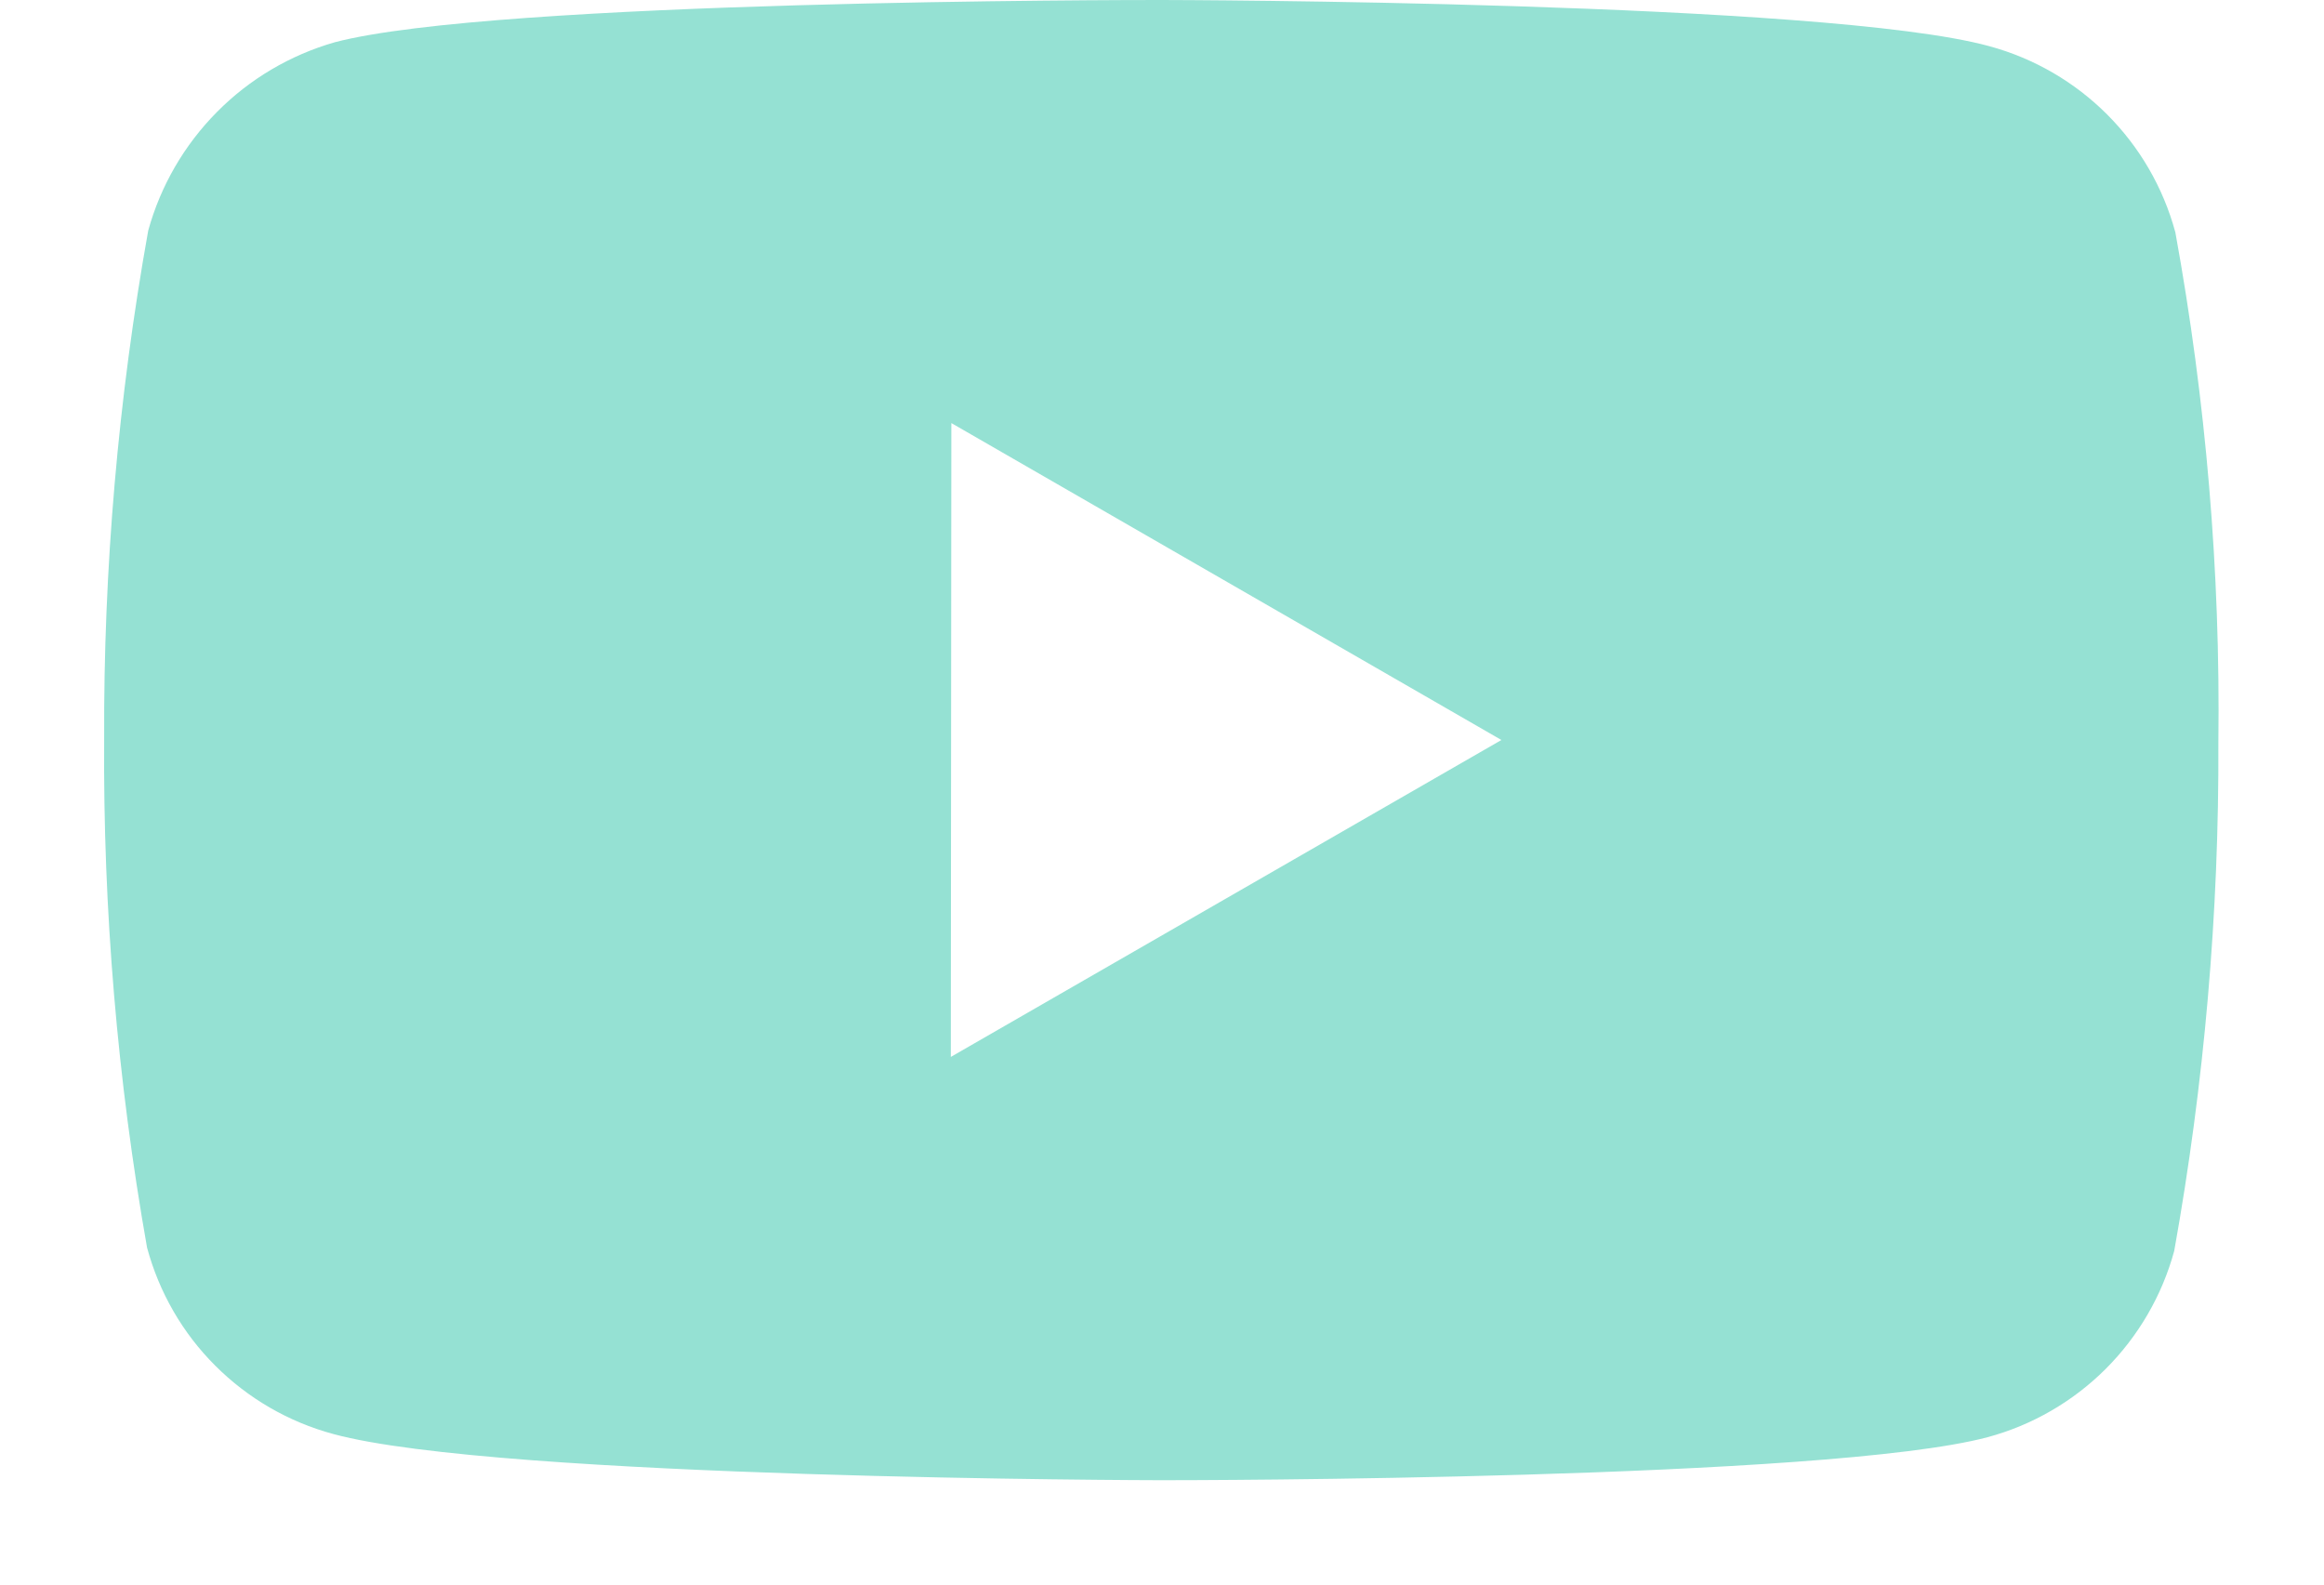
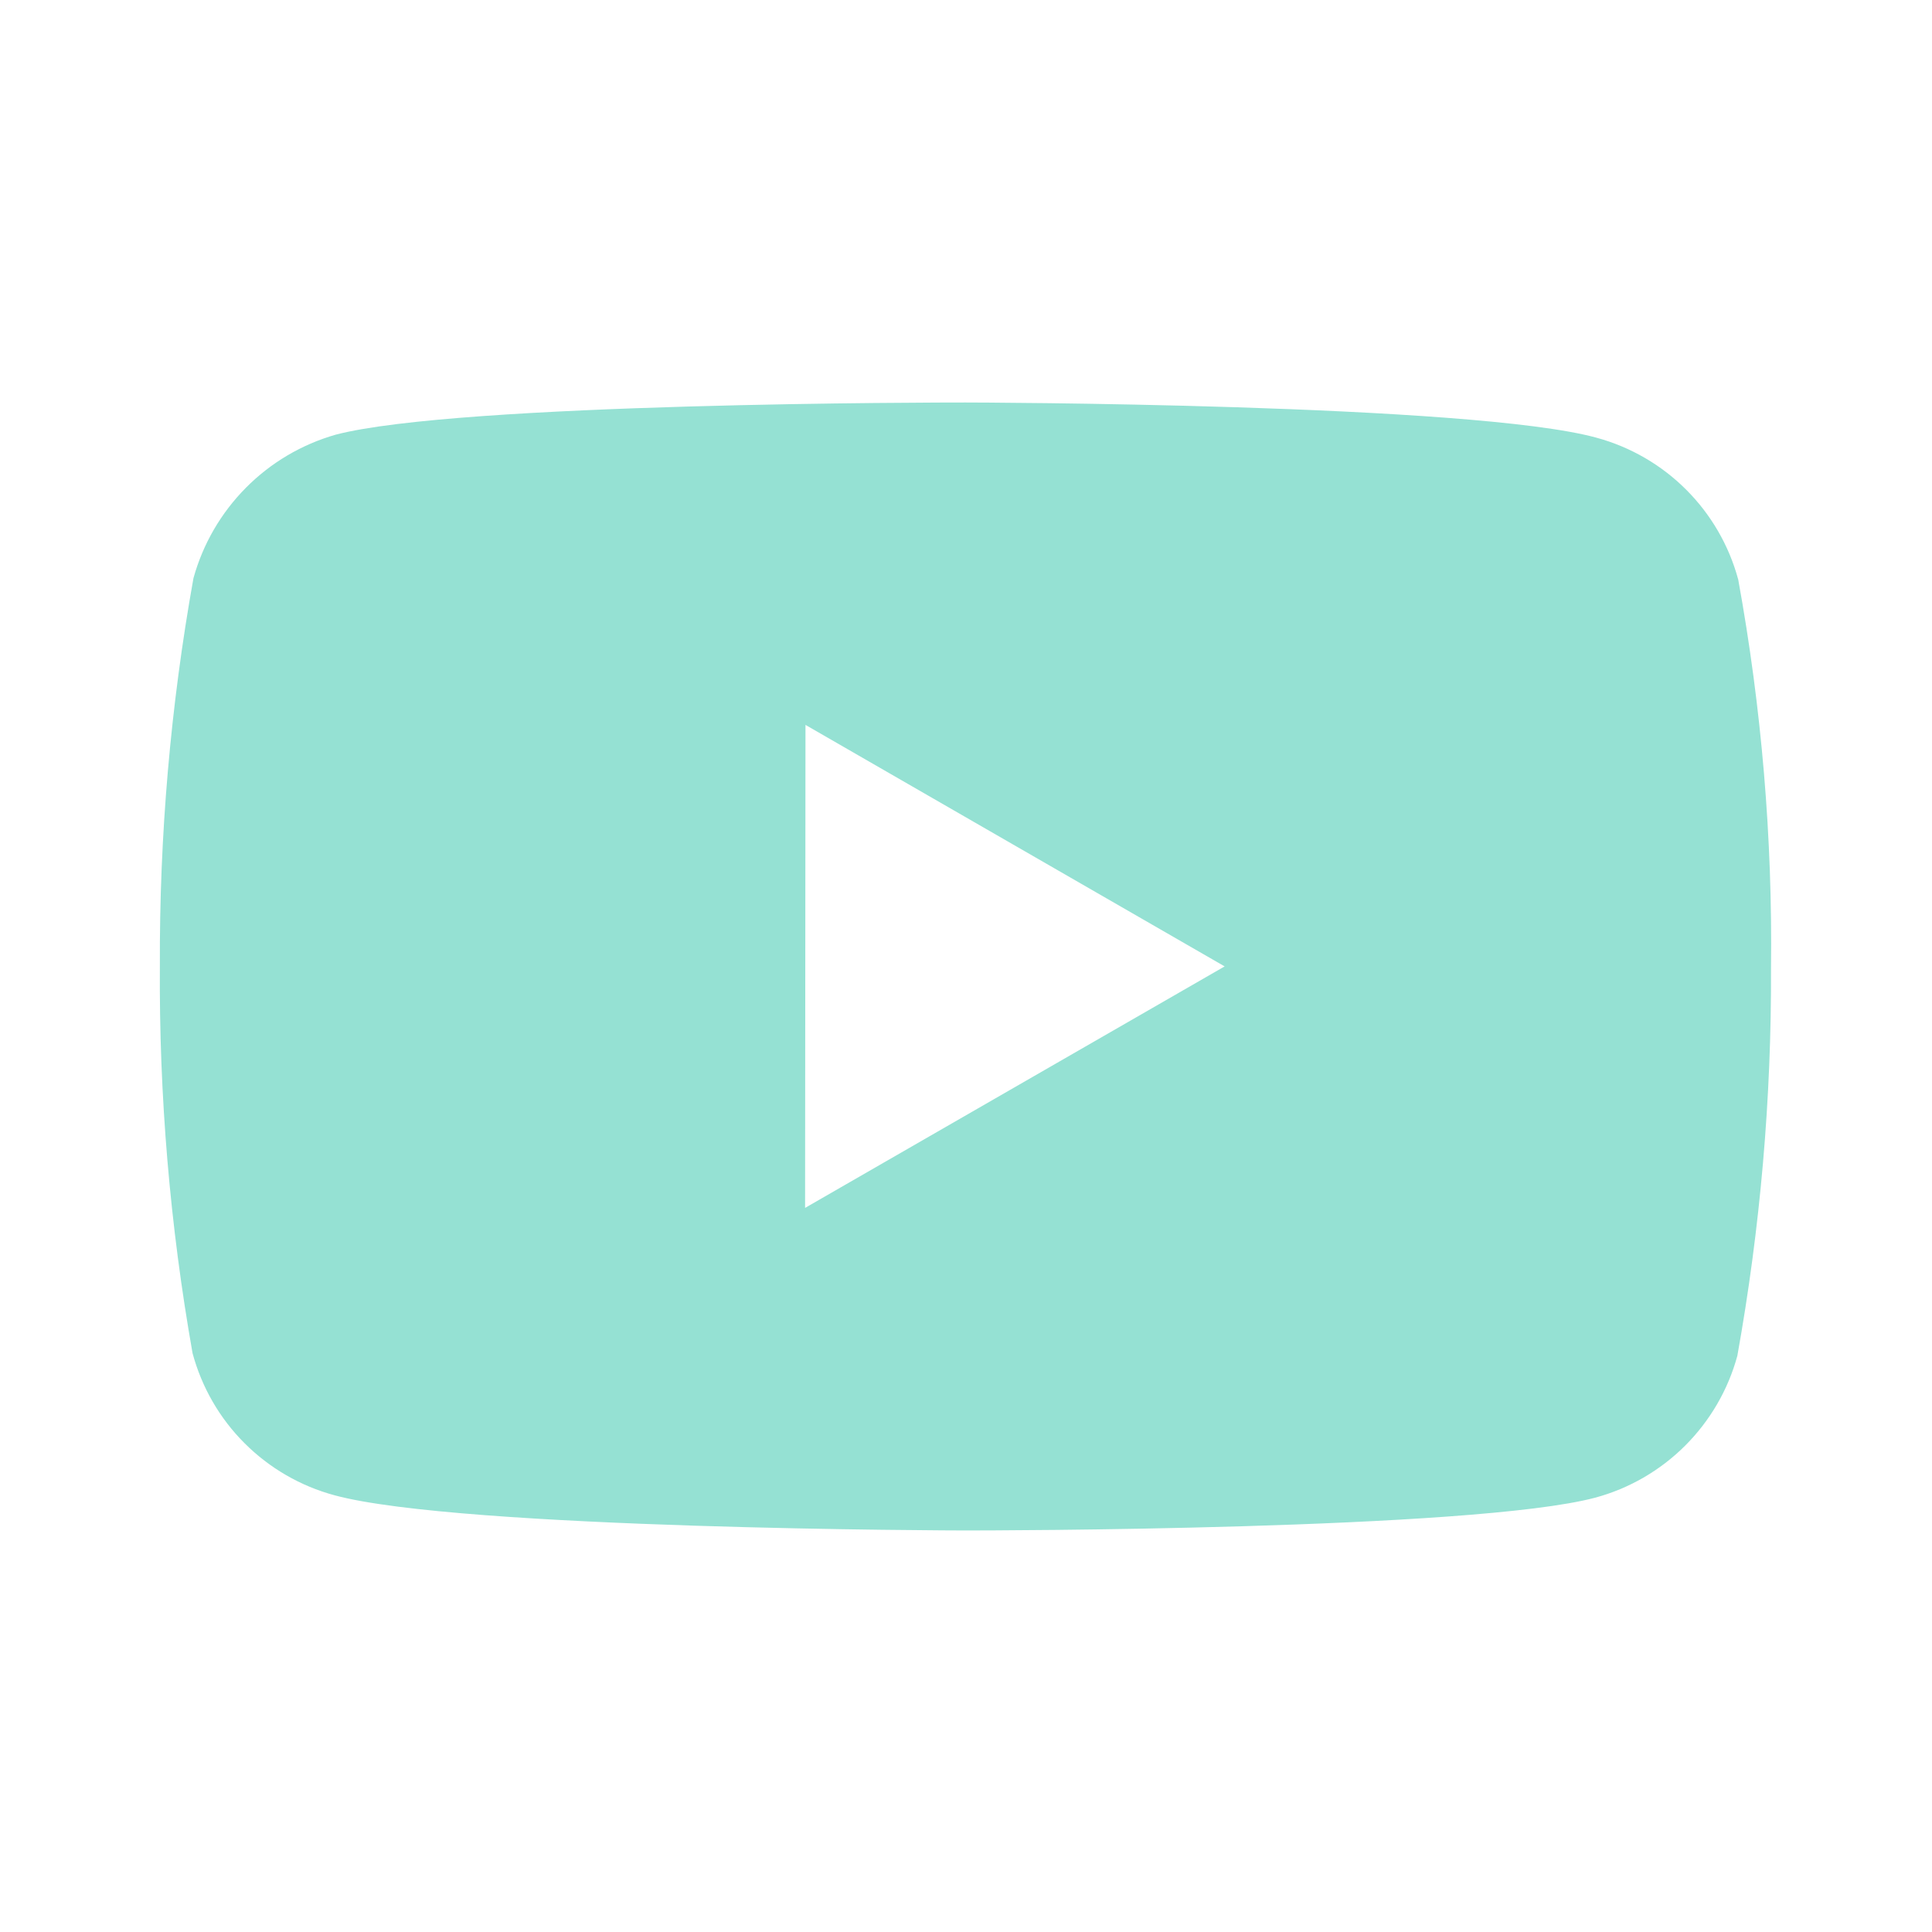
- <svg xmlns="http://www.w3.org/2000/svg" width="22" height="15" viewBox="0 0 22 15" fill="none">
-   <path d="M11.006 14.012H10.986C10.924 14.012 4.721 14 3.156 13.575C2.733 13.461 2.348 13.238 2.038 12.928C1.728 12.619 1.506 12.233 1.392 11.81C1.111 10.222 0.975 8.612 0.986 7C0.979 5.385 1.118 3.773 1.403 2.183C1.52 1.759 1.744 1.373 2.053 1.061C2.362 0.748 2.747 0.521 3.169 0.4C4.691 8.9407e-08 10.723 0 10.979 0H11C11.063 0 17.282 0.012 18.831 0.437C19.69 0.67 20.361 1.341 20.593 2.2C20.883 3.794 21.02 5.411 21 7.031C21.007 8.644 20.867 10.254 20.582 11.842C20.467 12.264 20.243 12.649 19.933 12.959C19.623 13.268 19.238 13.491 18.815 13.605C17.295 14.008 11.262 14.012 11.006 14.012ZM9.006 4.005L9.001 10.005L14.213 7.005L9.006 4.005Z" fill="#95E1D3" />
+ <svg xmlns="http://www.w3.org/2000/svg" width="24" height="24" viewBox="0 0 24 24" fill="none">
+   <path d="M12.006 19.012H11.986C11.924 19.012 5.721 19 4.156 18.575C3.733 18.461 3.348 18.238 3.038 17.928C2.728 17.619 2.506 17.233 2.392 16.81C2.111 15.222 1.975 13.612 1.986 12C1.979 10.385 2.118 8.773 2.403 7.183C2.52 6.759 2.744 6.373 3.053 6.061C3.362 5.748 3.747 5.521 4.169 5.4C5.691 5 11.723 5 11.979 5H12C12.063 5 18.282 5.012 19.831 5.437C20.69 5.67 21.361 6.341 21.593 7.2C21.883 8.794 22.02 10.411 22 12.031C22.007 13.644 21.867 15.254 21.582 16.842C21.467 17.265 21.243 17.649 20.933 17.959C20.623 18.268 20.238 18.491 19.815 18.605C18.295 19.008 12.262 19.012 12.006 19.012V19.012ZM10.006 9.005L10.001 15.005L15.213 12.005L10.006 9.005Z" fill="#95E1D3" />
</svg>
